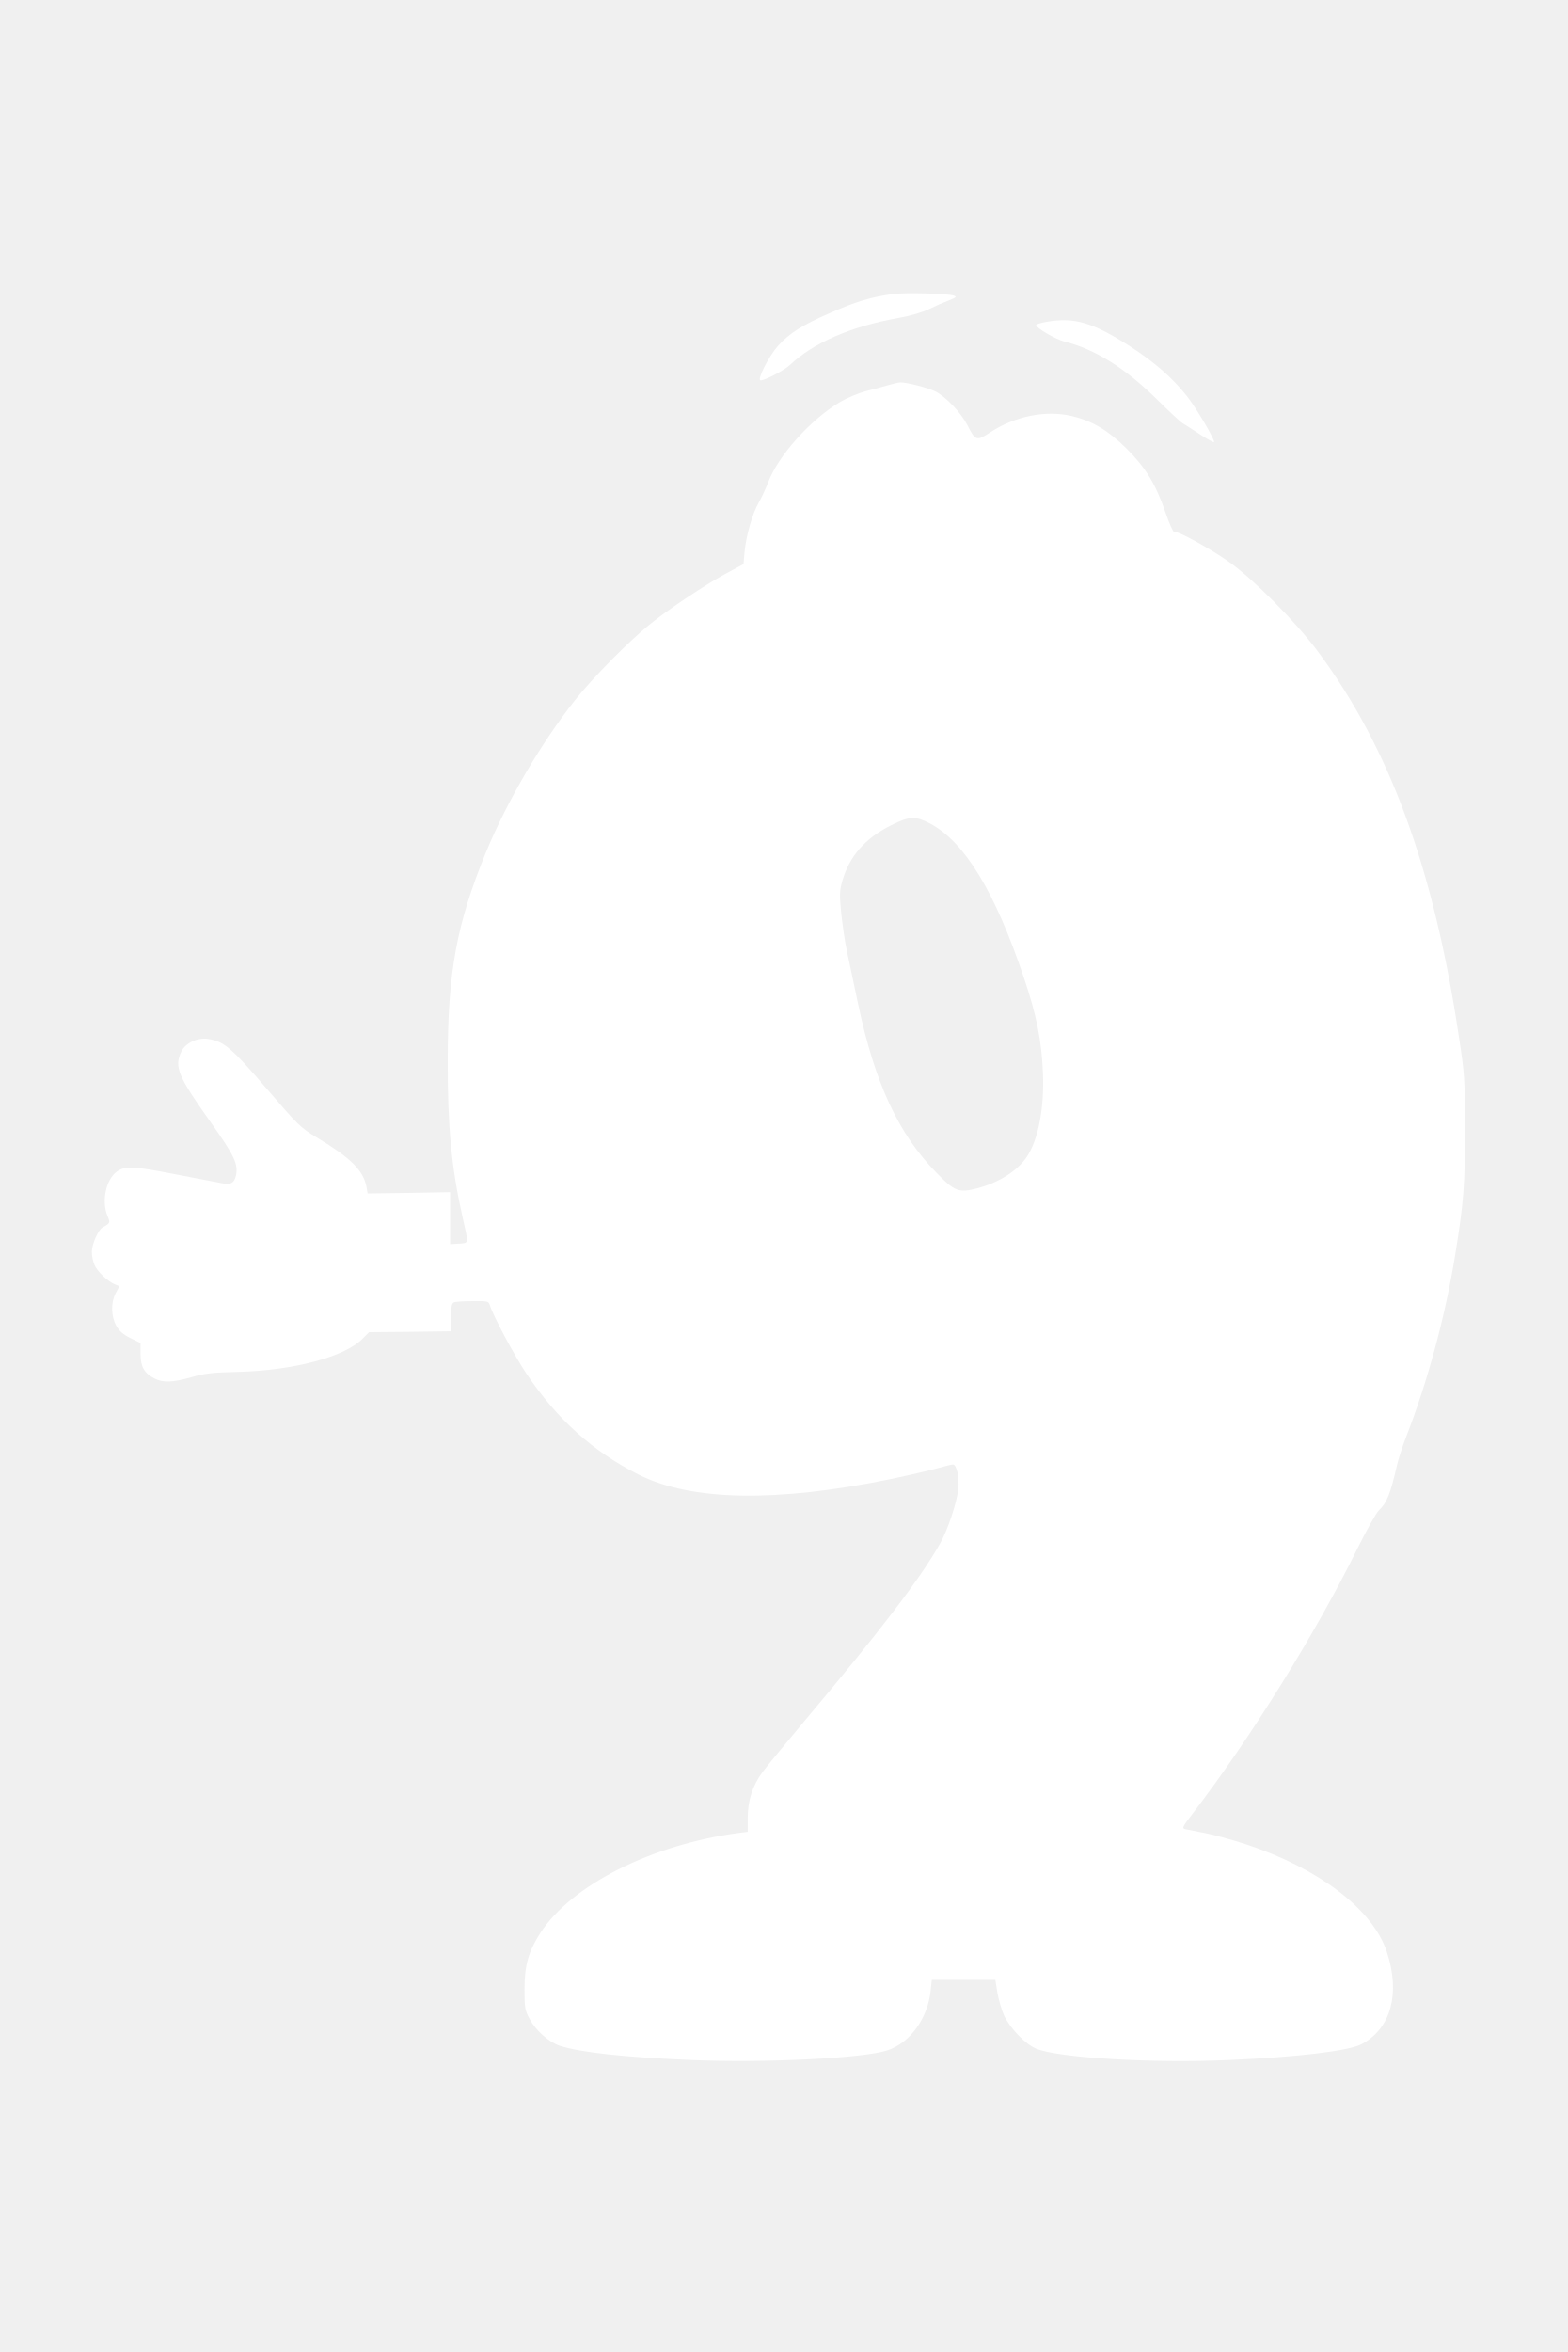
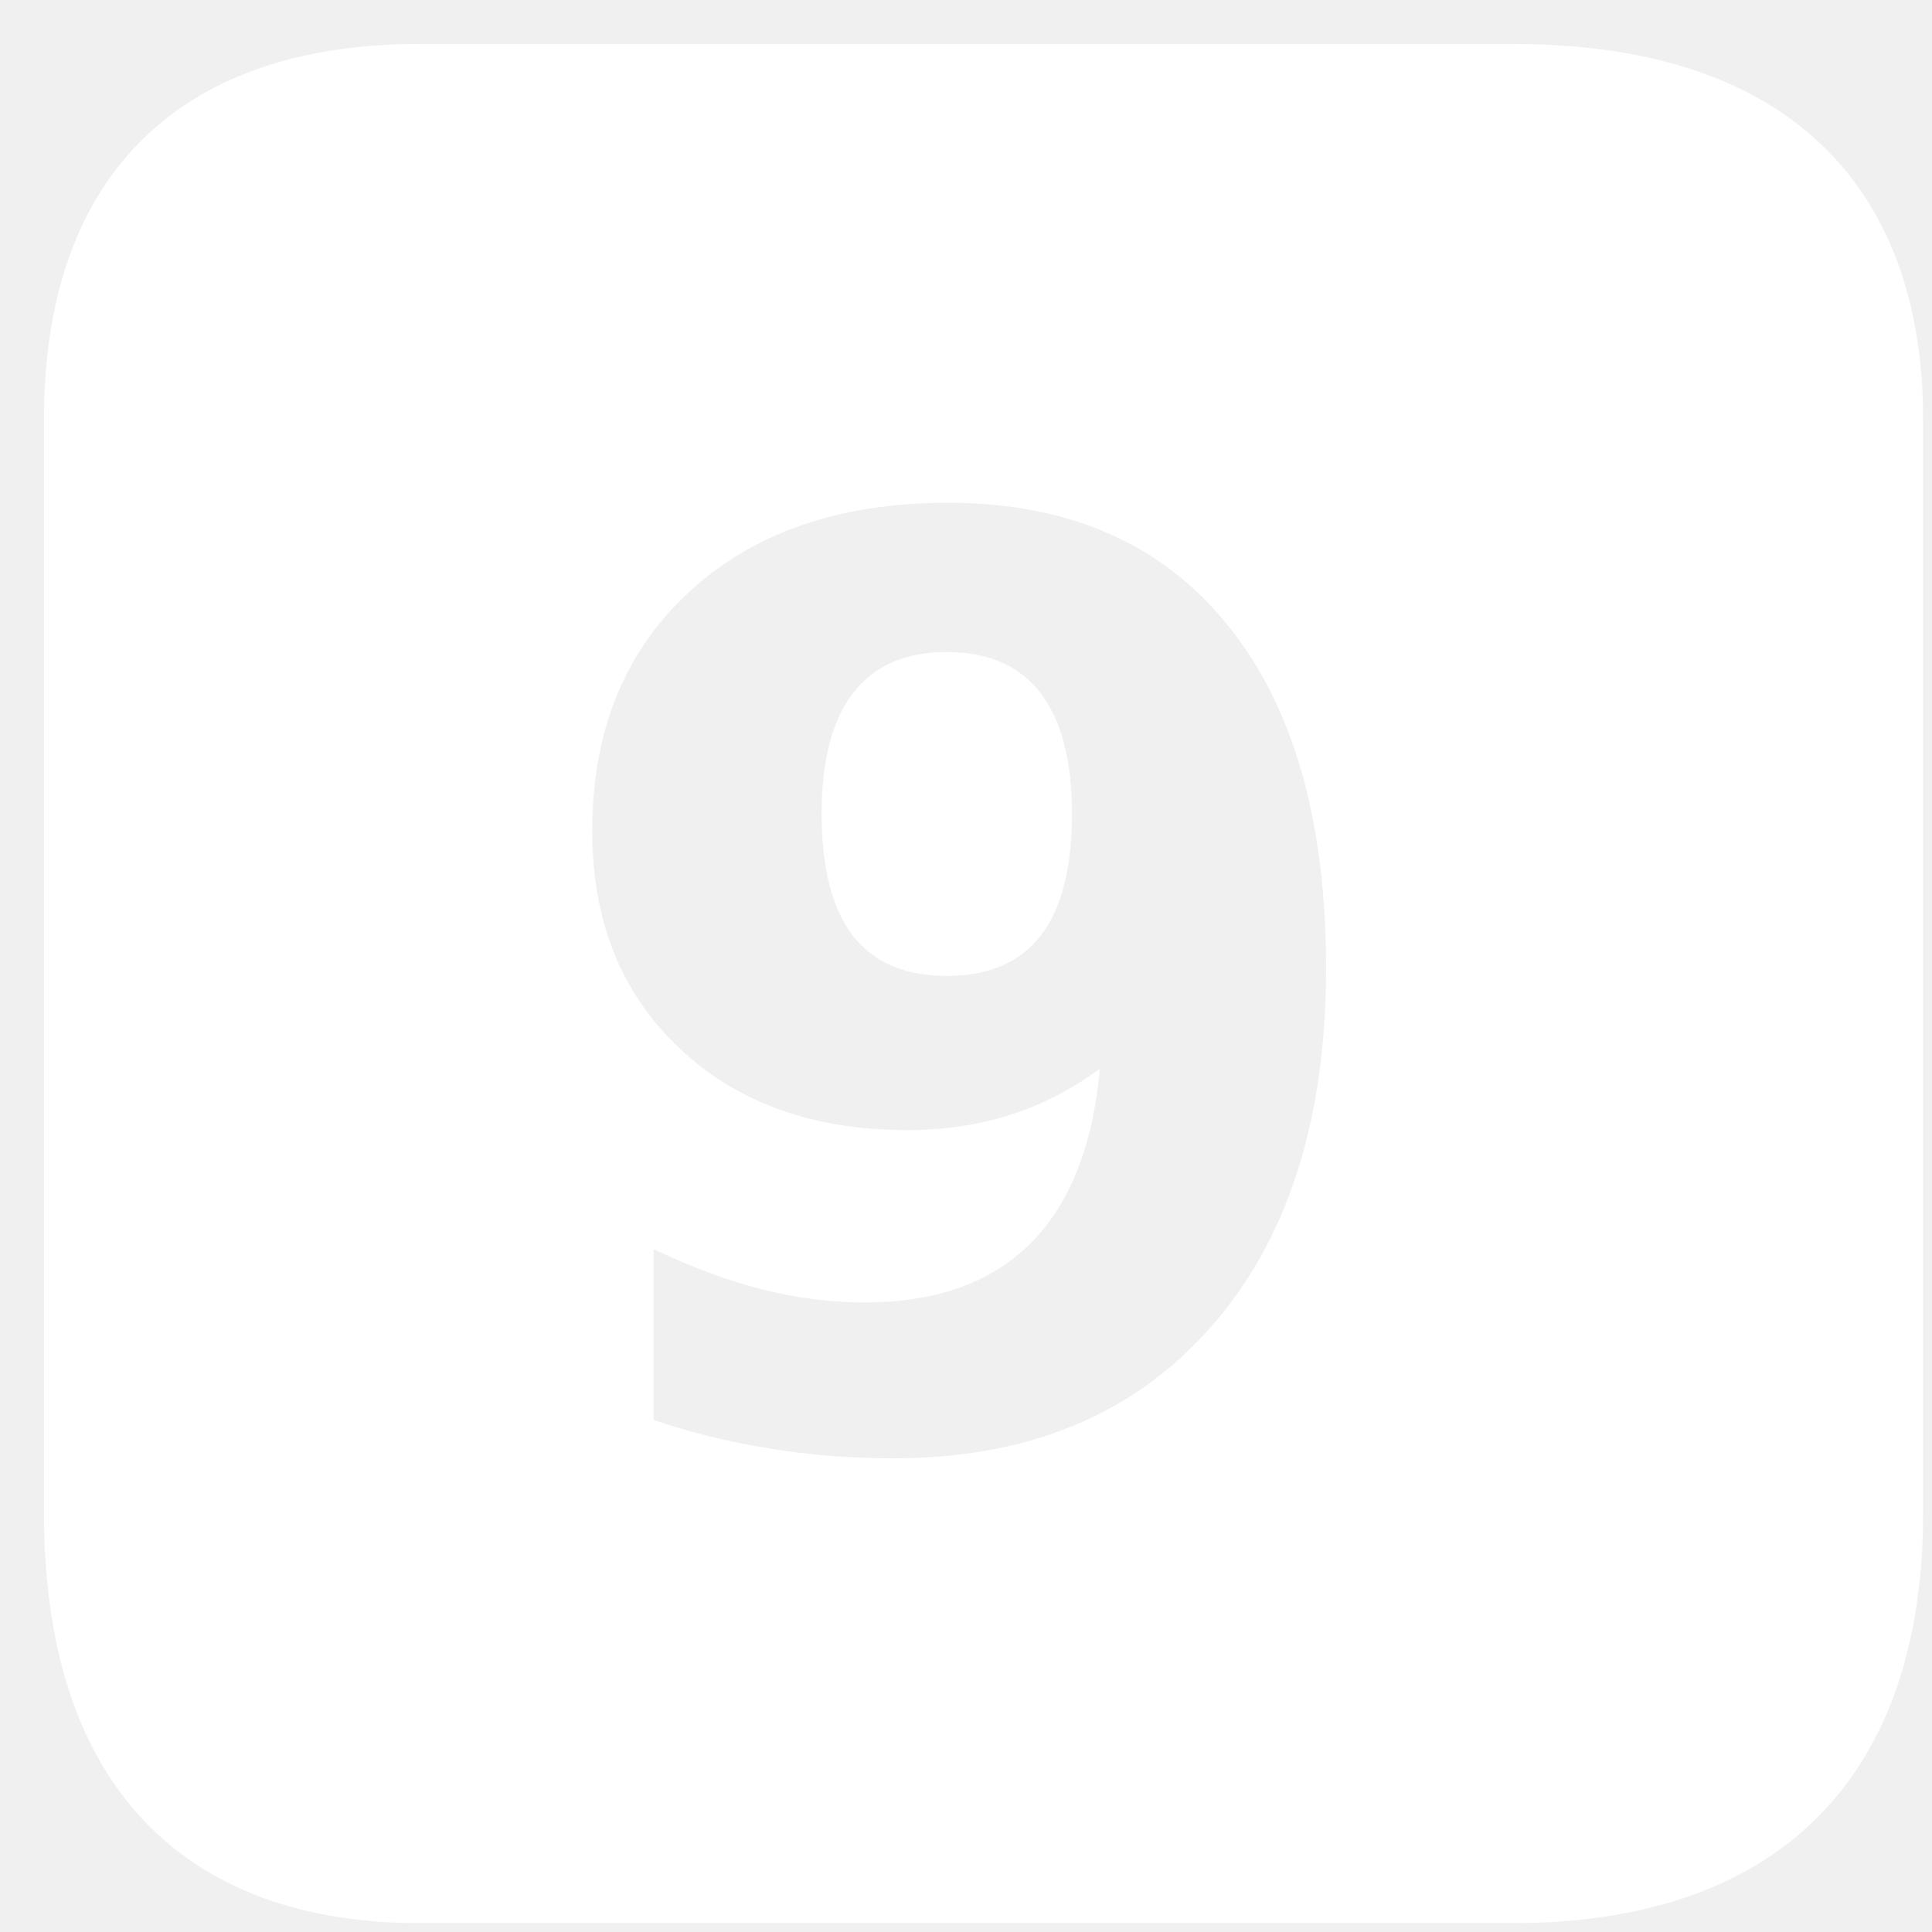
- <svg xmlns="http://www.w3.org/2000/svg" version="1.0" width="853pt" height="1280pt" viewBox="0 0 853 1280" preserveAspectRatio="xMidYMid meet">
-   <g transform="translate(0,1280) scale(0.1,-0.1)" fill="#ffffff" stroke="none">
-     <path d="M4860 11200 c-117 -16 -202 -41 -339 -102 -153 -66 -224 -111 -286 -180 -51 -57 -117 -188 -95 -188 25 0 129 55 160 84 126 120 333 210 587 255 71 13 133 31 170 49 32 16 80 37 107 47 40 16 45 20 29 26 -33 12 -263 18 -333 9z" />
-     <path d="M5693 11048 c-29 -5 -53 -13 -53 -17 0 -16 107 -78 155 -90 165 -41 330 -144 502 -314 67 -66 130 -125 140 -130 10 -6 51 -32 92 -59 40 -27 76 -46 79 -44 8 9 -97 187 -148 251 -79 100 -178 186 -310 271 -202 130 -304 160 -457 132z" />
-     <path d="M4835 10704 c-27 -8 -83 -23 -123 -33 -40 -11 -103 -37 -140 -59 -162 -97 -338 -294 -392 -440 -12 -31 -34 -79 -50 -107 -35 -61 -68 -177 -77 -267 l-6 -68 -95 -51 c-116 -63 -313 -194 -419 -280 -113 -92 -307 -288 -402 -408 -185 -233 -373 -555 -486 -830 -160 -390 -208 -651 -208 -1136 -1 -354 21 -583 80 -845 35 -155 36 -144 -19 -148 l-48 -3 0 141 0 142 -224 -4 -225 -3 -6 35 c-17 90 -84 157 -268 268 -91 55 -102 65 -276 268 -191 222 -231 256 -318 270 -58 9 -124 -22 -146 -69 -40 -83 -18 -134 158 -382 132 -185 153 -231 139 -294 -10 -40 -28 -50 -77 -40 -23 4 -139 27 -256 49 -225 44 -270 46 -315 14 -60 -44 -84 -161 -51 -241 16 -38 16 -39 -27 -63 -24 -14 -58 -91 -58 -133 0 -21 6 -52 14 -70 14 -36 75 -93 112 -107 l24 -10 -20 -37 c-27 -51 -26 -126 3 -178 16 -29 37 -47 77 -67 l55 -27 0 -60 c0 -69 21 -105 76 -133 47 -24 99 -22 201 7 73 21 113 26 255 29 300 8 578 81 676 180 l36 36 223 2 223 3 0 75 c0 57 4 77 15 82 8 4 54 7 102 7 81 1 87 0 94 -21 18 -59 133 -274 199 -373 167 -249 364 -426 613 -551 287 -143 747 -151 1367 -24 105 22 221 49 260 60 38 11 75 20 82 20 20 0 36 -69 29 -133 -7 -73 -57 -223 -99 -297 -105 -187 -320 -469 -738 -966 -102 -122 -206 -247 -229 -279 -54 -73 -80 -154 -80 -250 l0 -74 -47 -6 c-476 -63 -913 -284 -1082 -545 -64 -99 -86 -176 -86 -305 0 -100 2 -115 27 -161 34 -65 106 -128 166 -148 112 -36 352 -62 710 -77 401 -17 939 9 1071 52 124 40 222 175 237 328 l6 56 173 0 173 0 11 -70 c7 -39 23 -94 36 -123 33 -70 114 -155 174 -181 118 -50 631 -81 1055 -62 369 16 644 49 715 85 162 84 215 276 140 503 -76 232 -371 456 -770 587 -74 24 -172 51 -219 60 -47 9 -95 19 -107 21 -21 5 -18 11 41 88 314 409 668 979 896 1442 49 99 101 191 115 205 44 41 63 88 100 250 7 30 28 96 47 145 118 302 215 662 268 990 47 286 55 390 54 690 0 273 -2 303 -33 504 -137 917 -377 1572 -770 2099 -118 158 -349 391 -481 484 -104 74 -285 172 -299 164 -5 -3 -26 44 -47 105 -52 153 -109 246 -213 349 -98 97 -186 150 -297 176 -141 33 -307 0 -441 -87 -77 -51 -84 -49 -127 37 -36 69 -115 153 -175 184 -40 20 -157 50 -191 49 -8 0 -37 -7 -65 -15z m228 -2386 c188 -100 353 -371 510 -838 69 -203 97 -344 104 -520 8 -190 -26 -365 -88 -456 -52 -77 -152 -140 -270 -171 -100 -26 -123 -17 -220 83 -209 213 -337 488 -429 924 -23 107 -50 235 -60 284 -11 49 -24 142 -31 206 -10 103 -9 123 6 176 39 135 124 232 266 303 100 50 132 51 212 9z" />
+ <svg xmlns="http://www.w3.org/2000/svg" enable-background="new 0 0 55 55" height="55px" version="1.1" viewBox="0 0 55 55" width="55px" x="0px" xml:space="preserve" y="0px">
+   <g display="block" id="stock-xo_1_">
+     <defs>
+       <mask id="Mask" maskUnits="userSpaceOnUse" x="0" y="0" width="55" height="55">
+         <path d="M 3 3 L 53 3 L 53 53 L 3 53 z" stroke-width="3.5" fill="white" stroke="white" />
+         <text x="15" y="41" font-size="36" font-family="Bitstream Vera Sans" font-weight="bold" fill="black" stroke="none">9</text>
+       </mask>
+     </defs>
+     <path d="M 3 12 Q 3 3 12 3 L 43 3 Q 53 3 53 12 L 53 43 Q 53 53 43 53 L 12 53 Q 3 53 3 43 z" fill="#FFFFFF" stroke="#FFFFFF" stroke-width="3.5" mask="url(#Mask)" />
  </g>
</svg>
